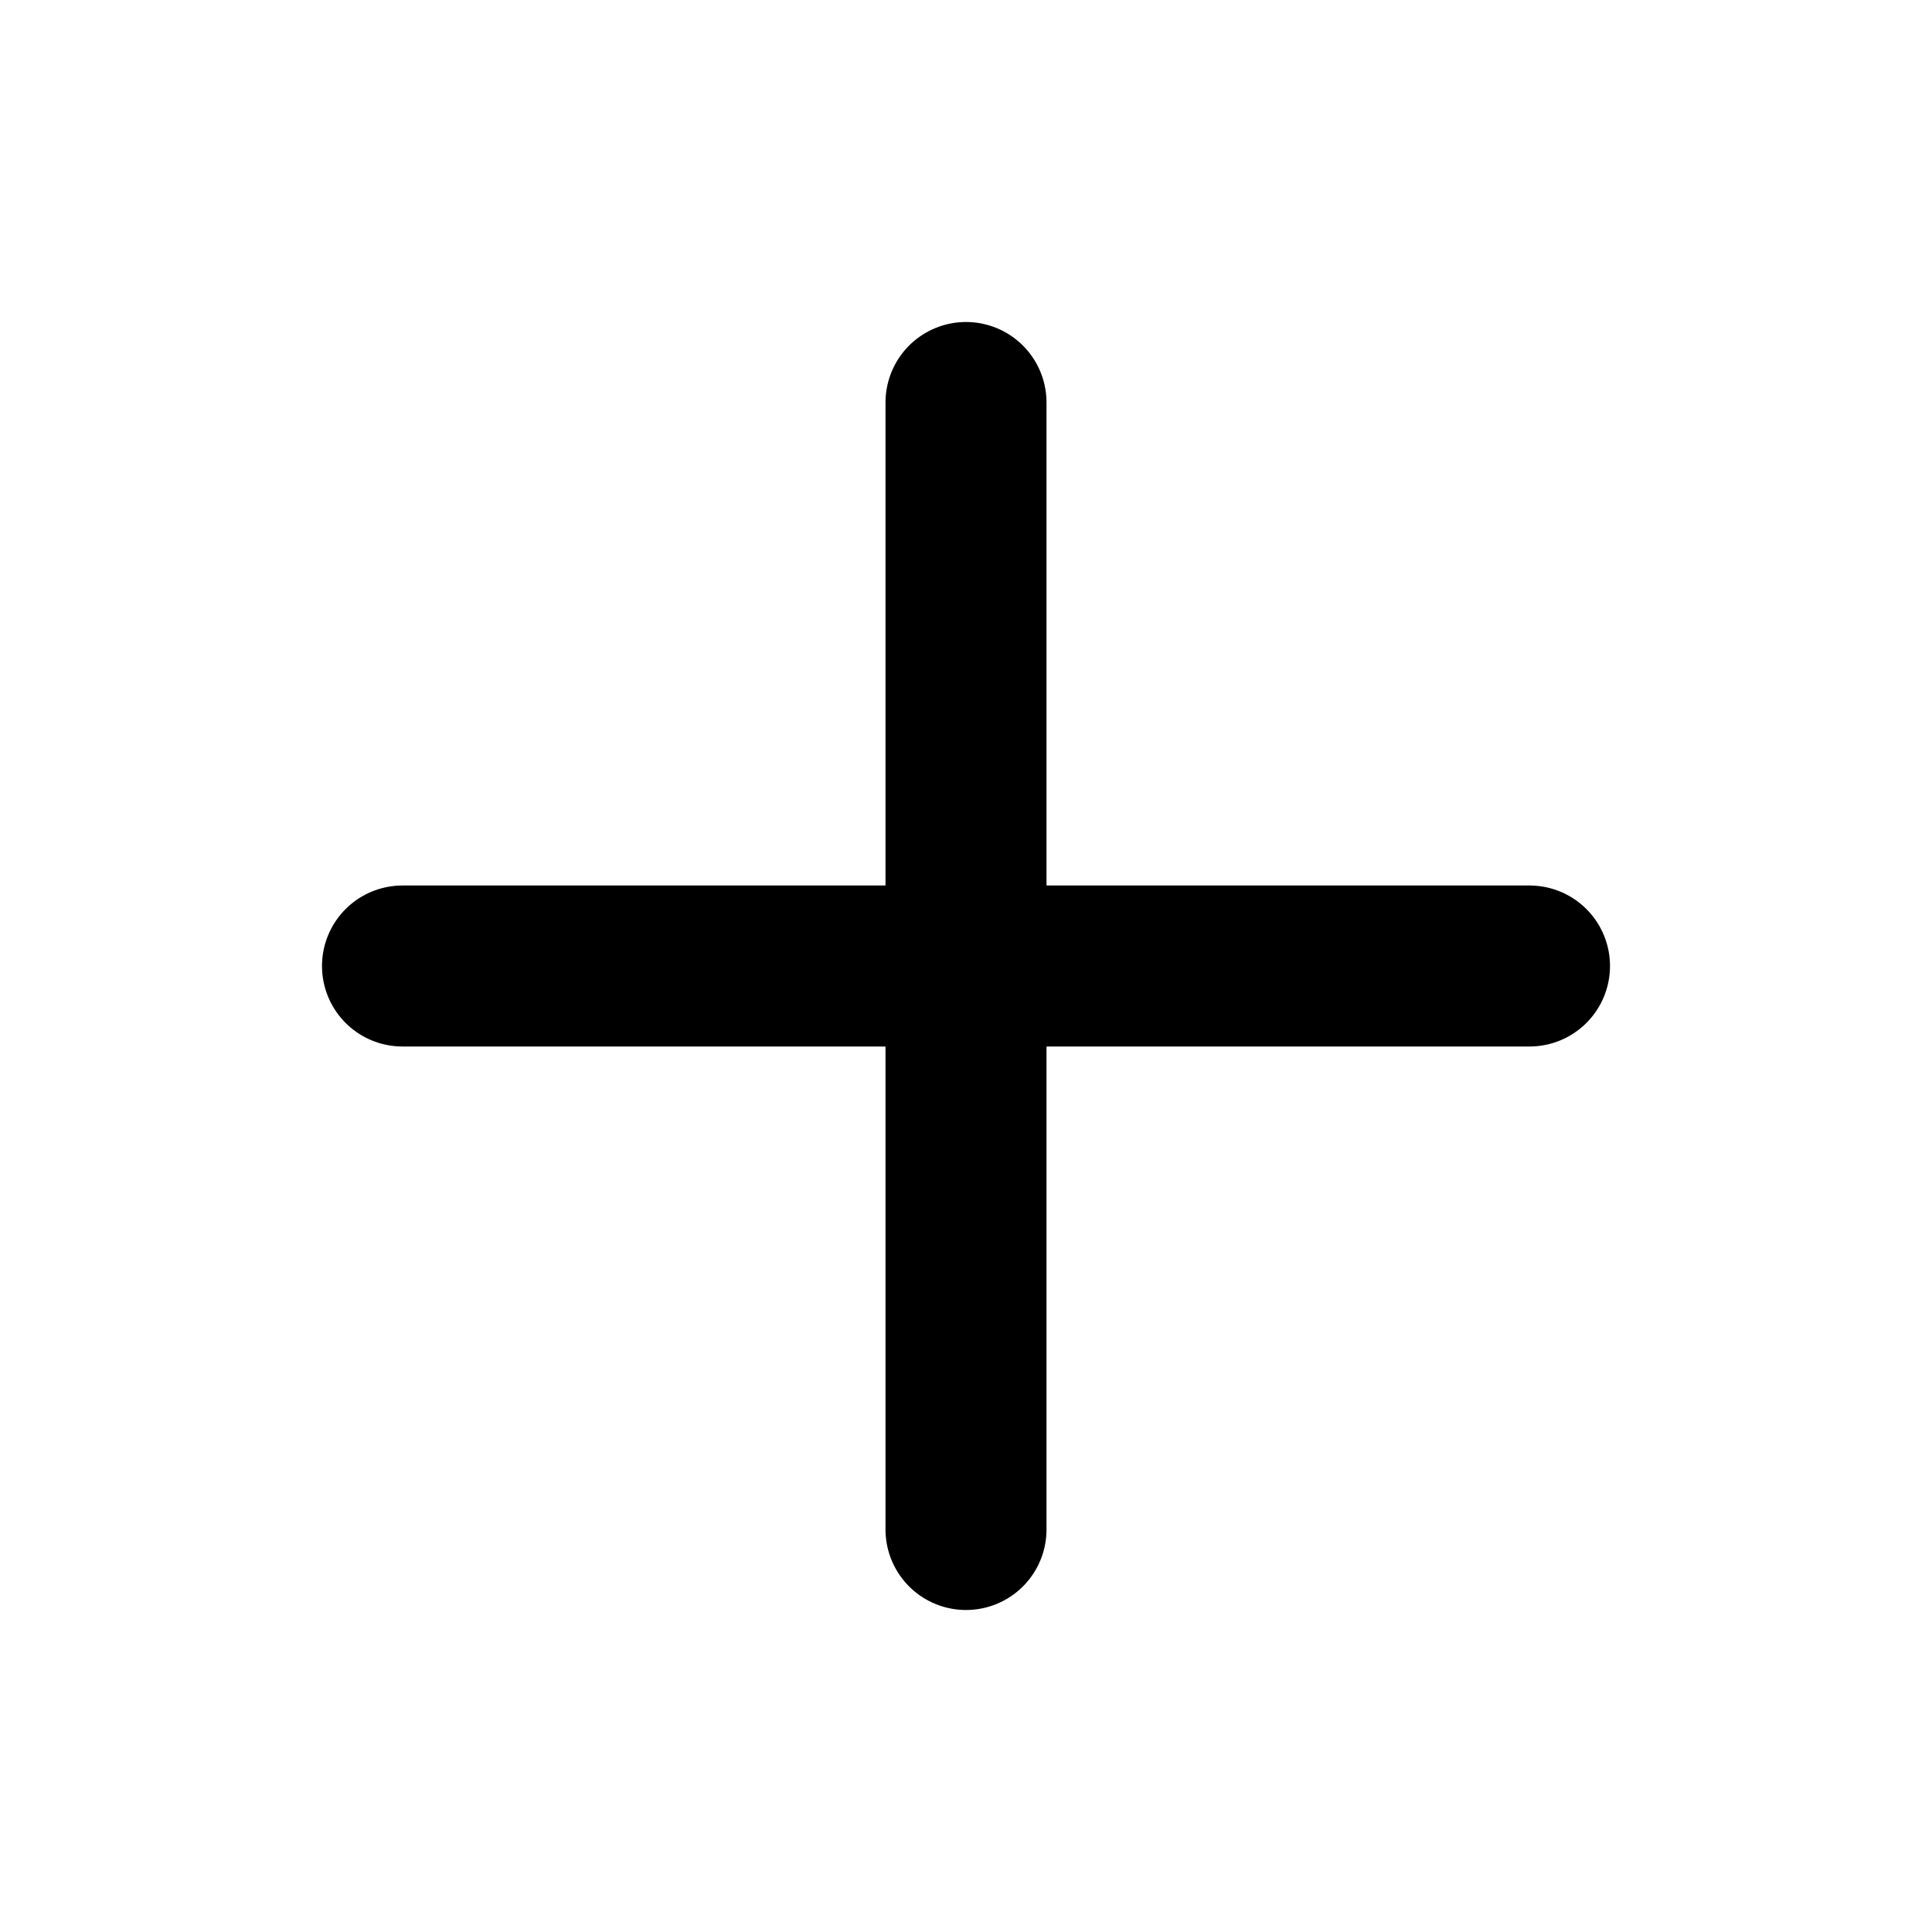
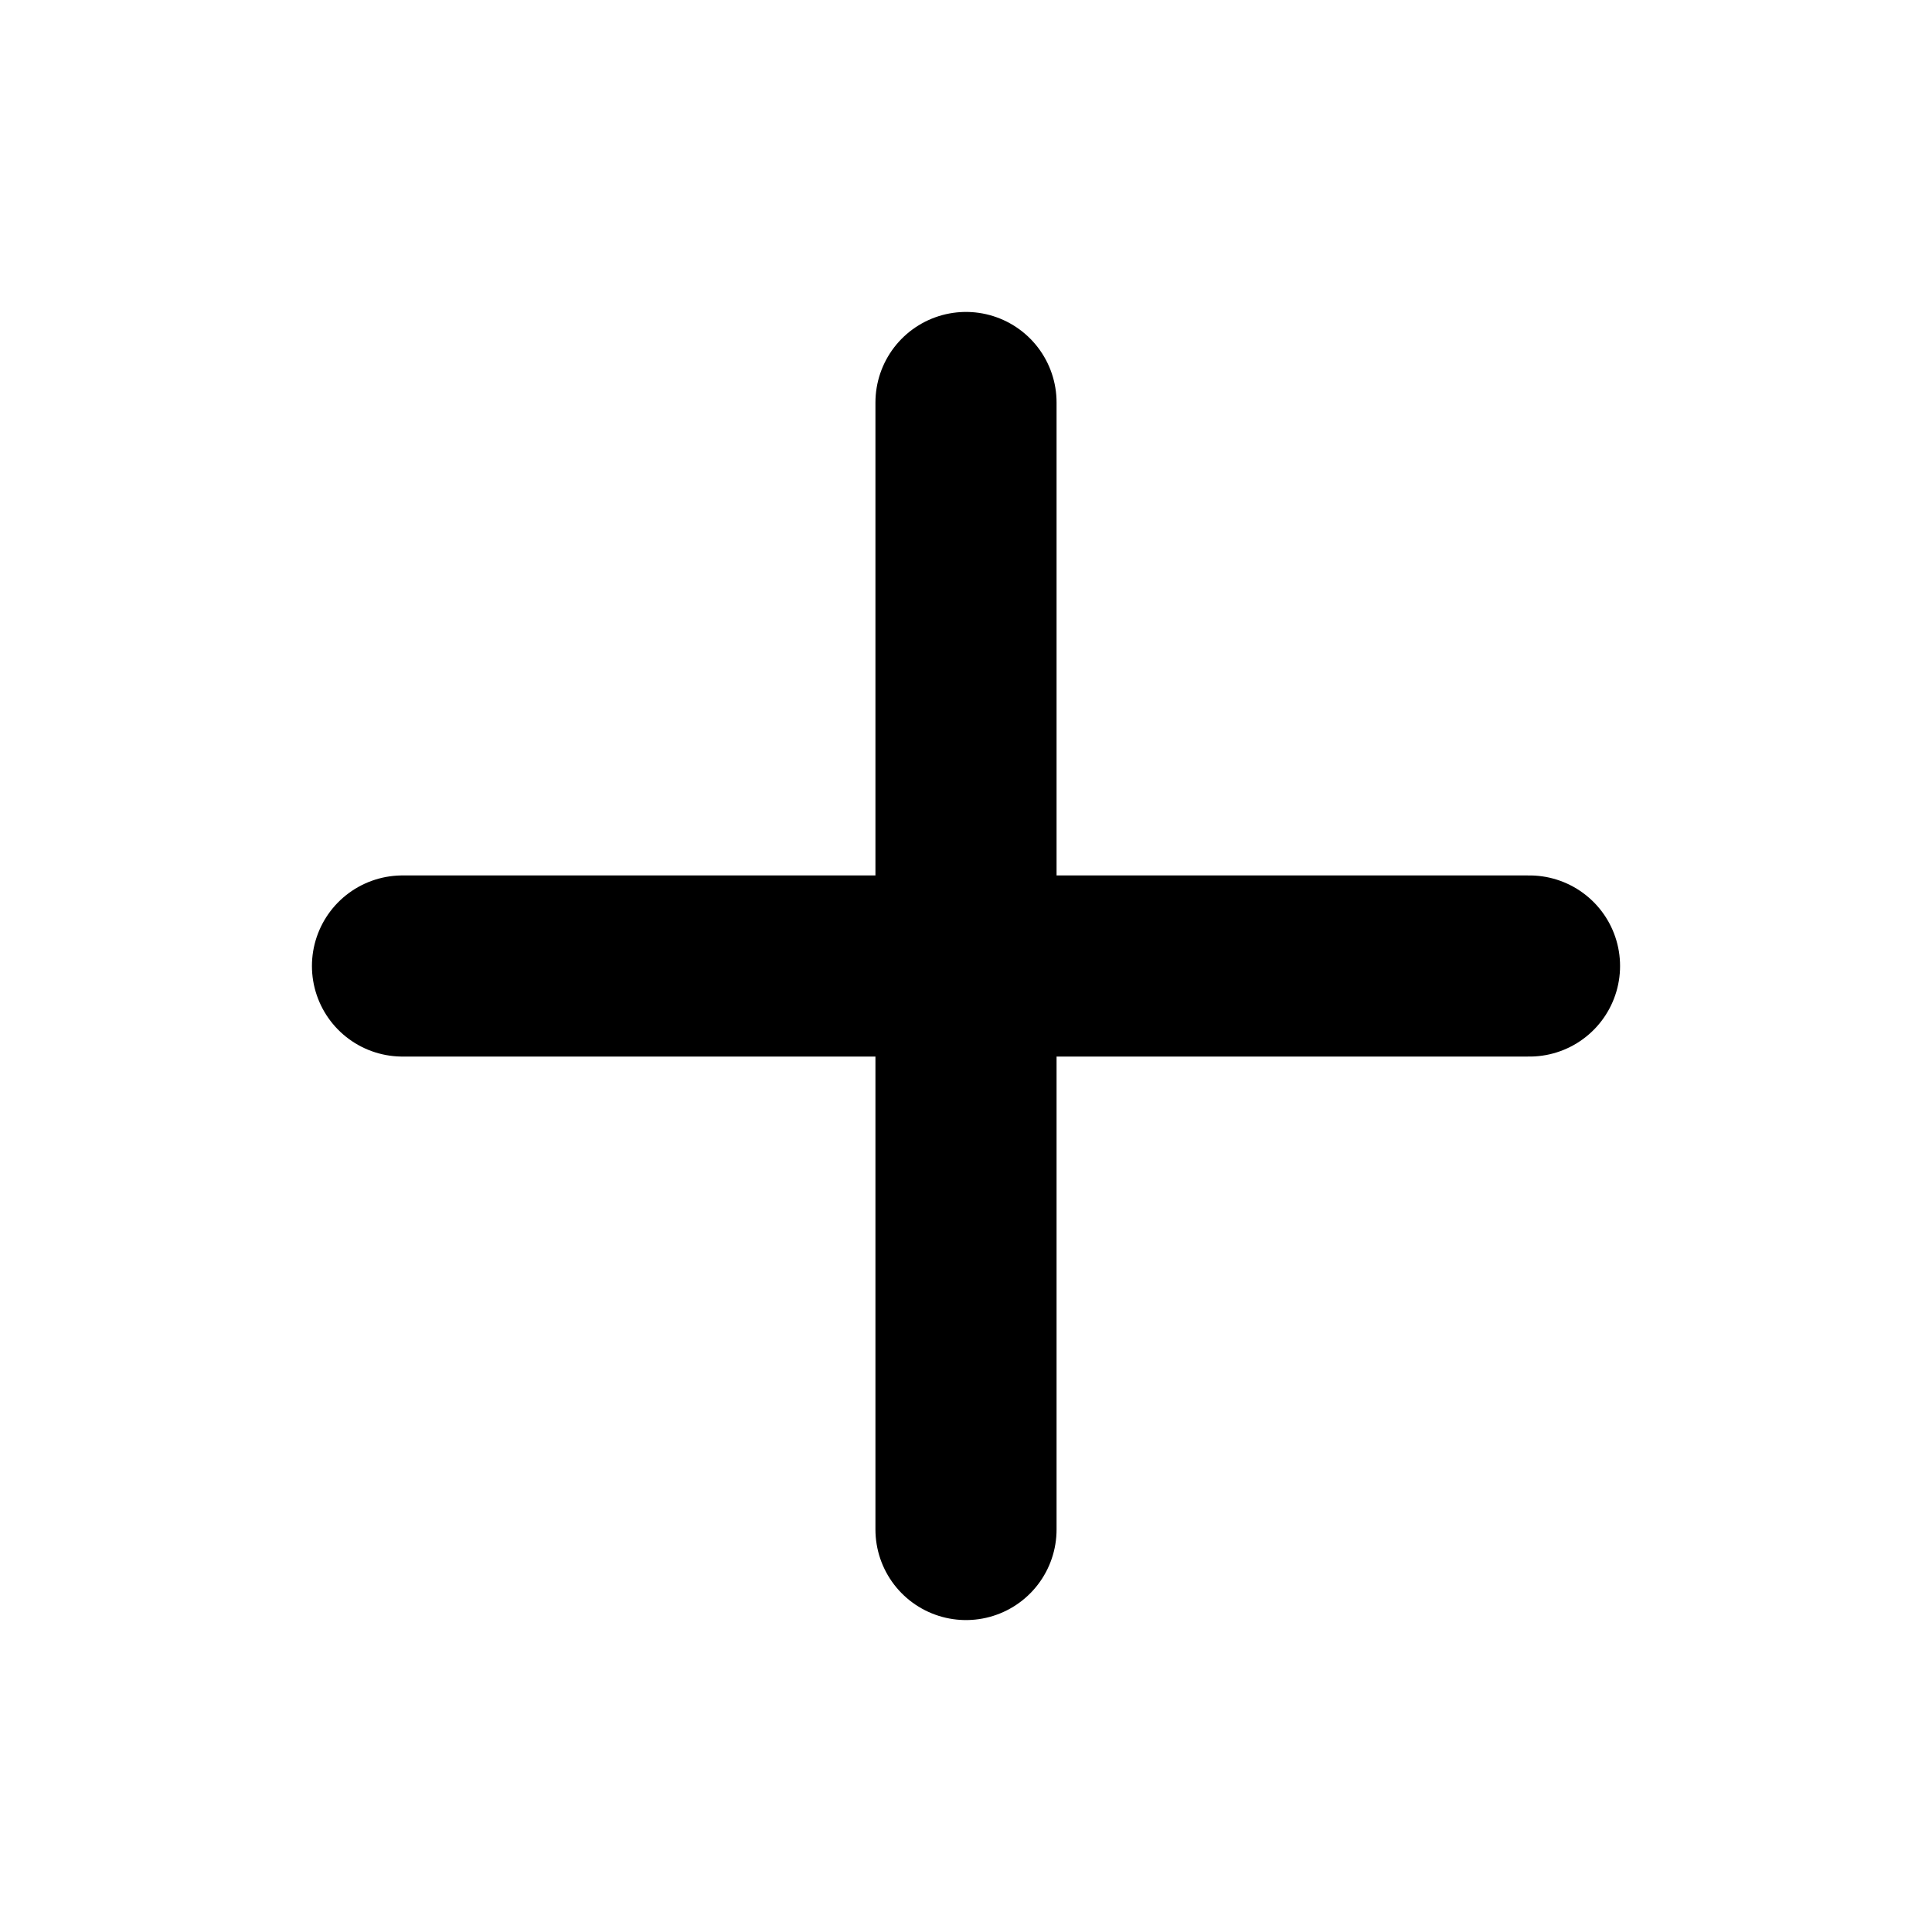
- <svg xmlns="http://www.w3.org/2000/svg" class="lucide lucide-plus" width="24" height="24" viewBox="0 0 24 24" fill="none" stroke="currentColor" stroke-width="2" stroke-linecap="round" stroke-linejoin="round">
+ <svg xmlns="http://www.w3.org/2000/svg" class="lucide lucide-plus" width="24" height="24" viewBox="0 0 24 24" fill="none" stroke="currentColor" stroke-width="2.25" stroke-linecap="round" stroke-linejoin="round">
  <path d="M5 12h14" />
  <path d="M12 5v14" />
</svg>
